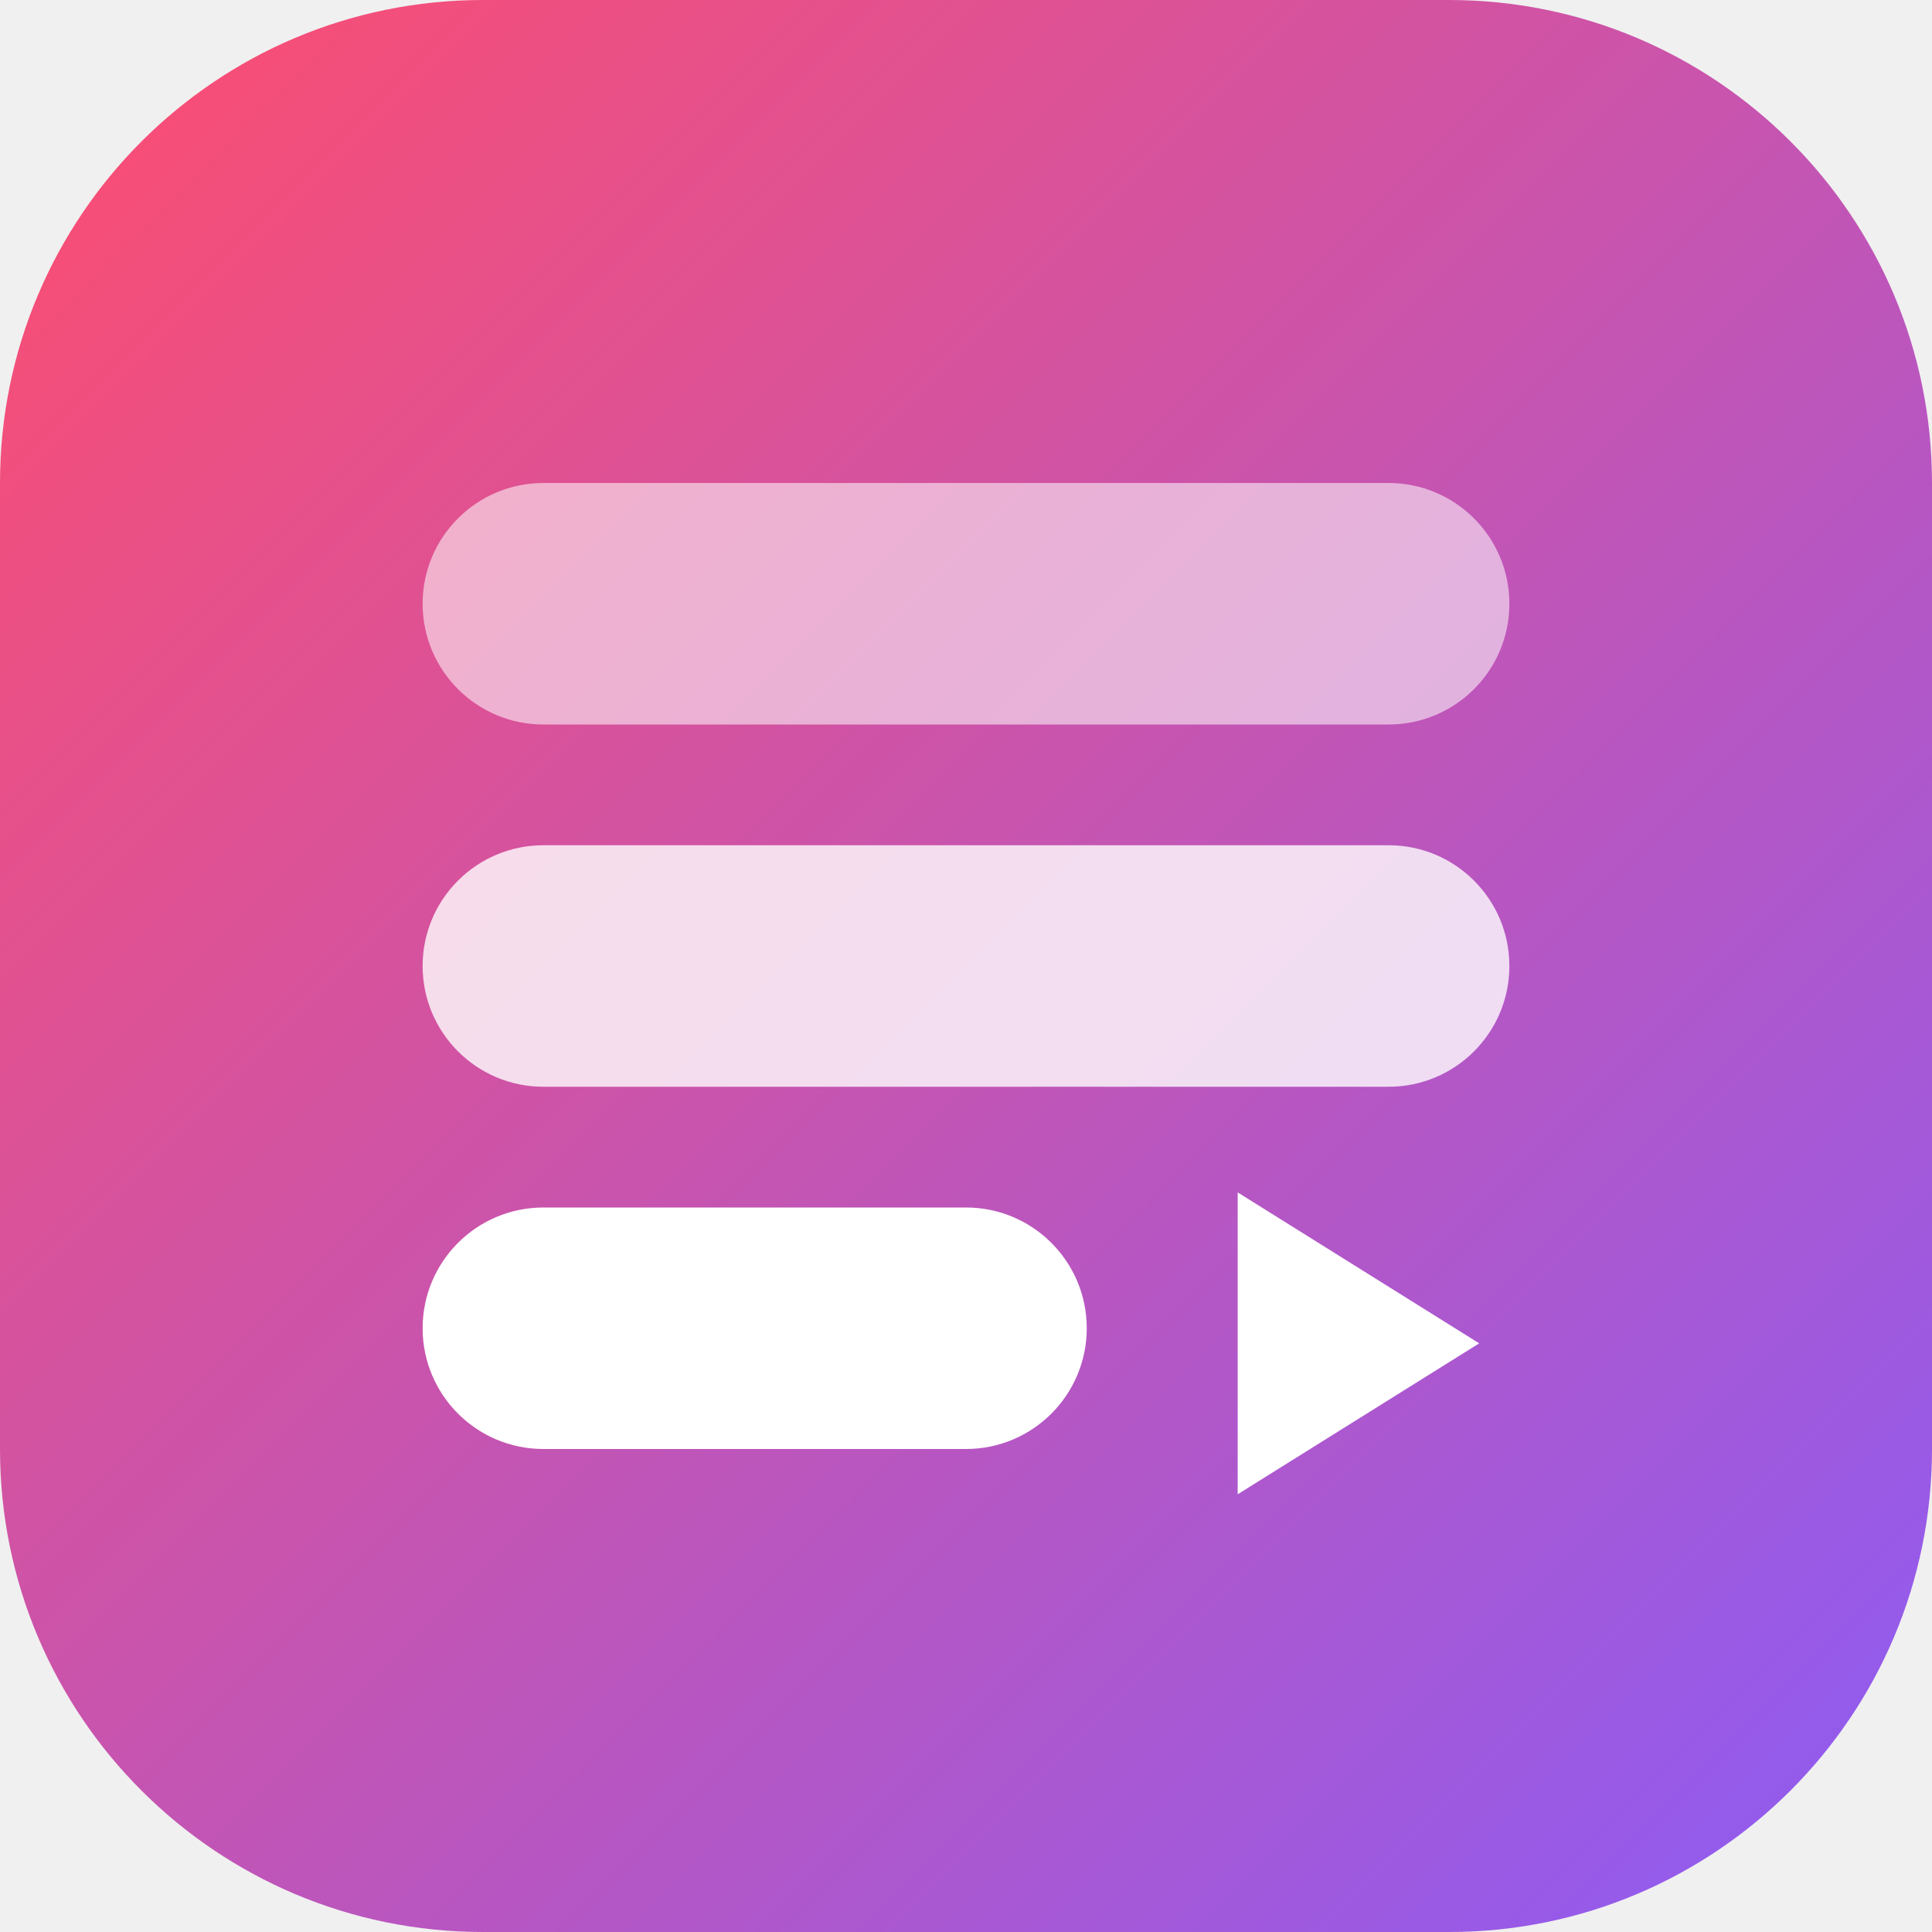
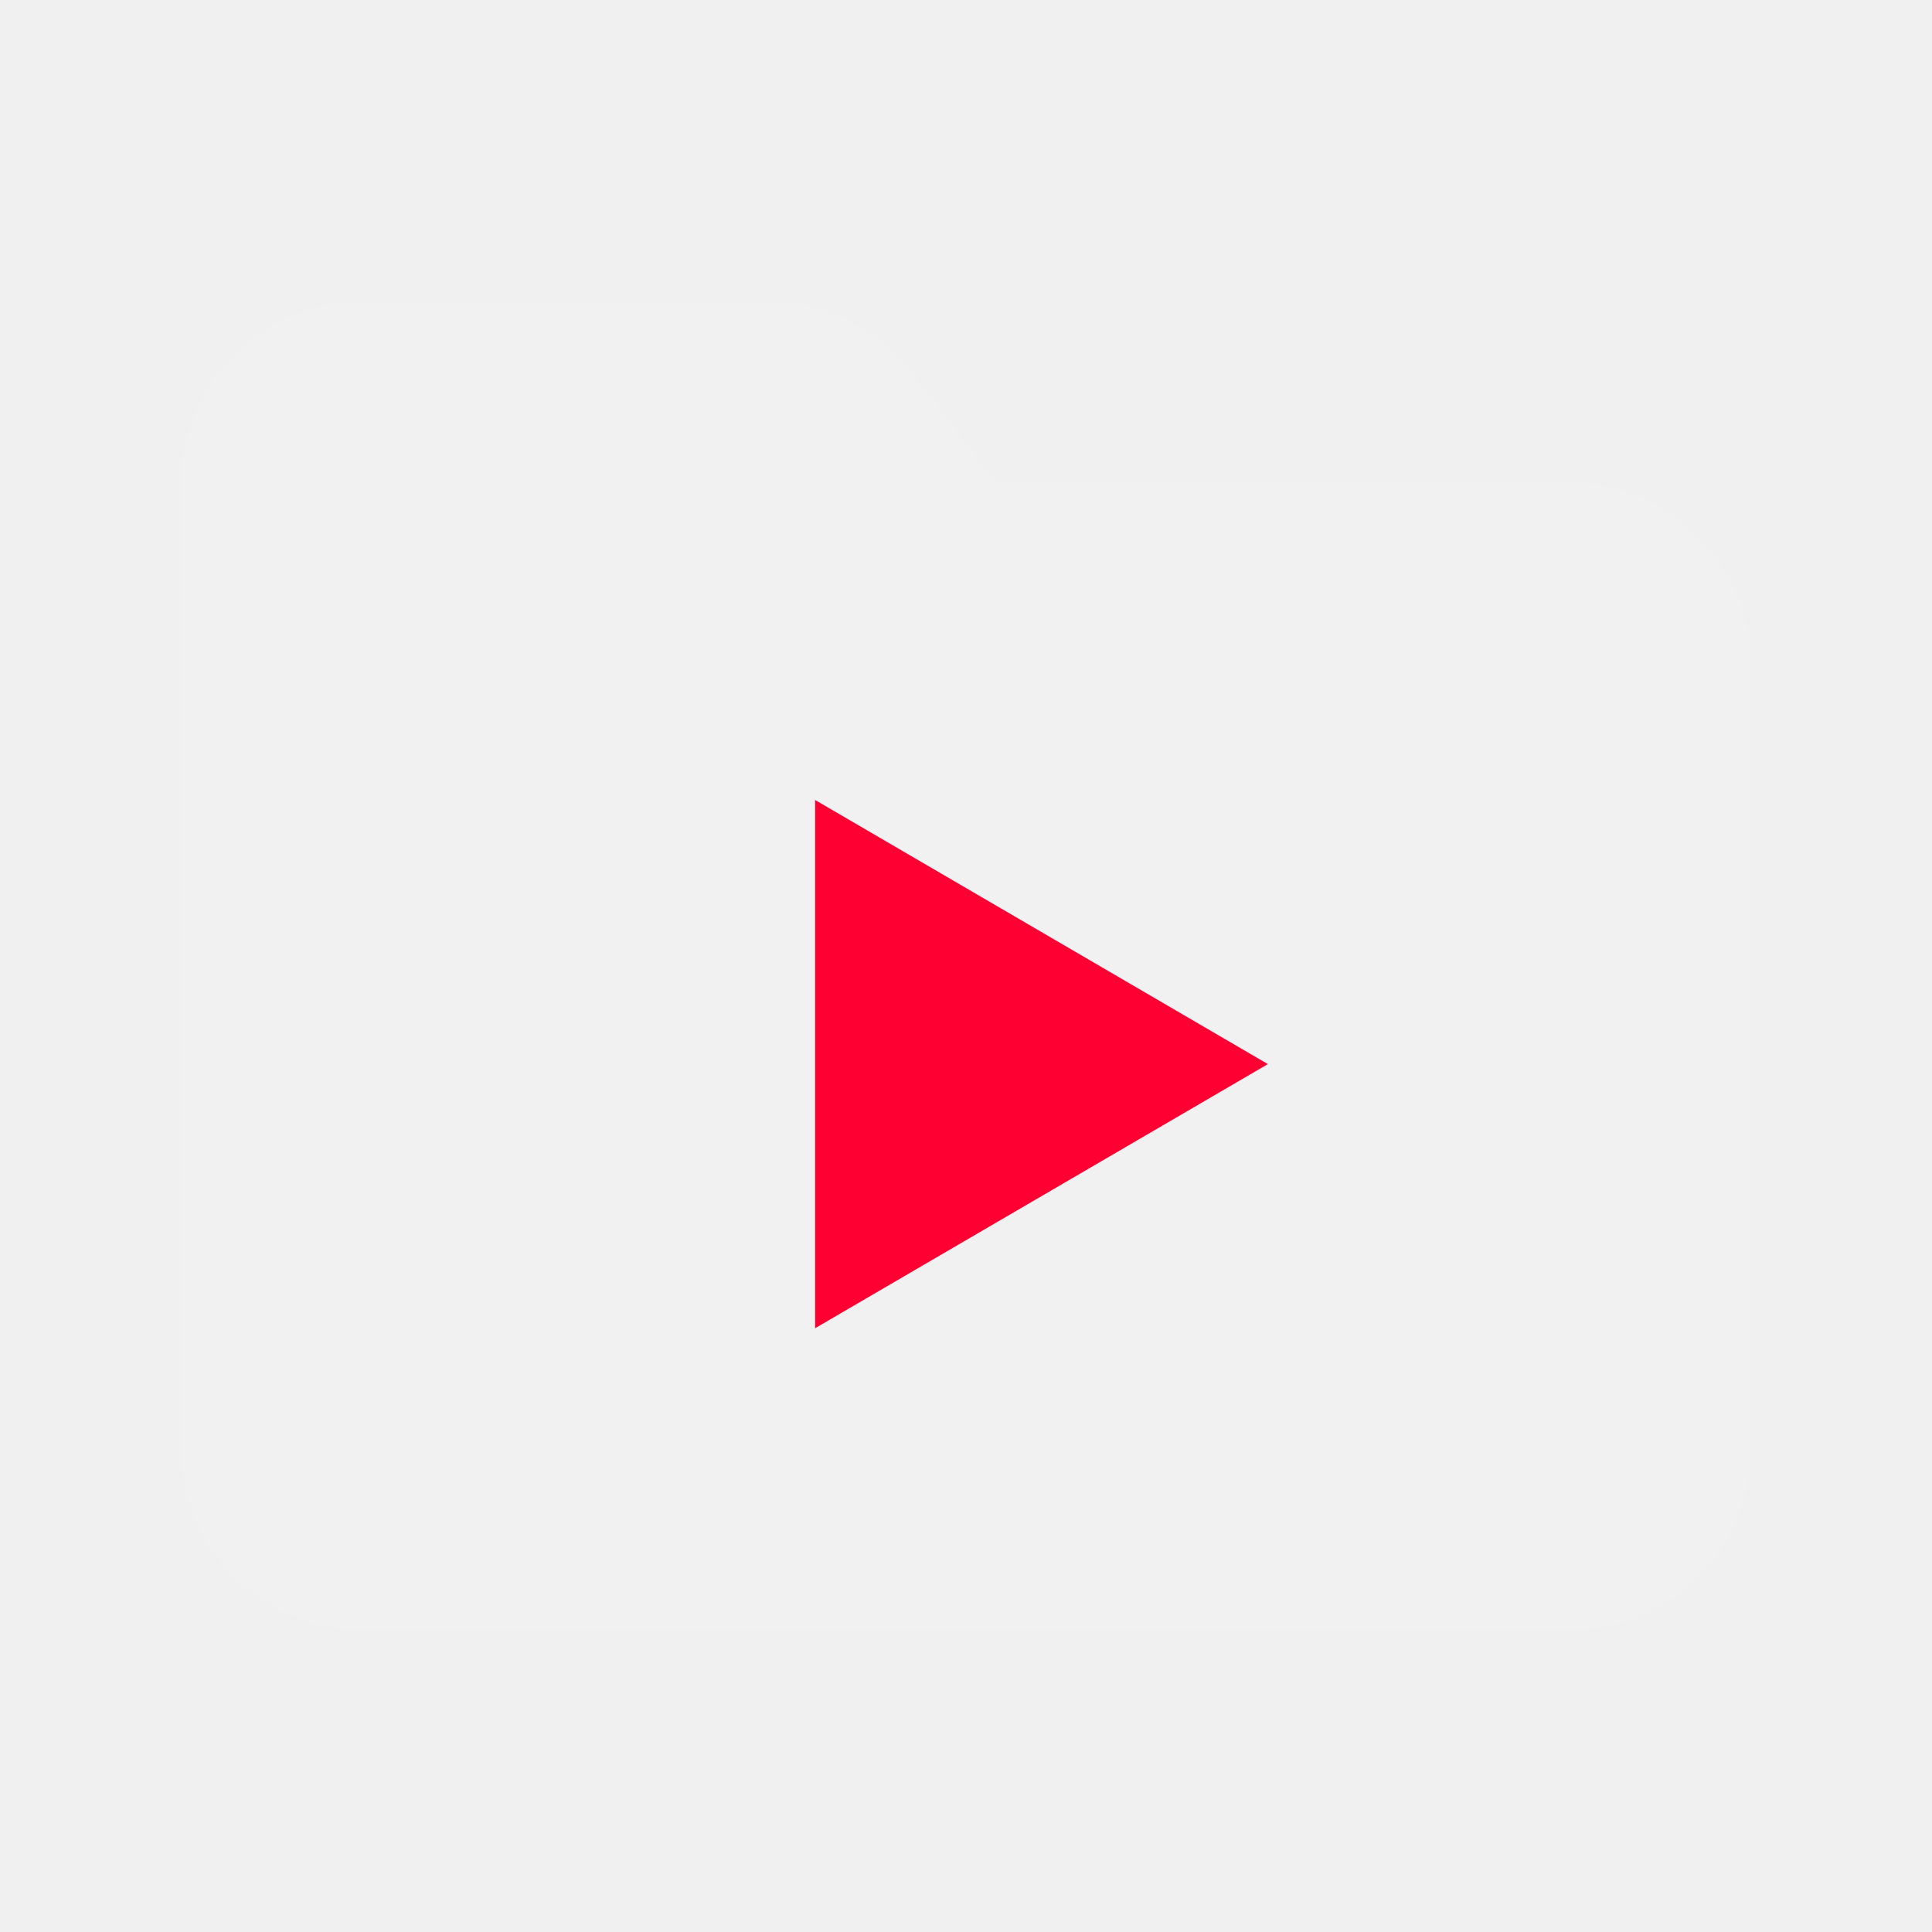
<svg xmlns="http://www.w3.org/2000/svg" viewBox="0 0 64 64">
-   <defs>
-     <linearGradient id="g" x1="0" y1="0" x2="1" y2="1">
-       <stop offset="0" stop-color="#ff4d6d" />
-       <stop offset="1" stop-color="#8b5cf6" />
-     </linearGradient>
-   </defs>
-   <rect width="64" height="64" rx="16" fill="url(#g)" />
-   <rect x="14" y="16" width="36" height="8" rx="4" fill="#fff" opacity=".55" />
-   <rect x="14" y="28" width="36" height="8" rx="4" fill="#fff" opacity=".8" />
-   <rect x="14" y="40" width="22" height="8" rx="4" fill="#fff" />
-   <path d="M41 39.5v10l8-5z" fill="#fff" />
+   <path d="M6 16a6 6 0 0 1 6-6h13.5a6 6 0 0 1 4.6 2.2L33 16h19a6 6 0 0 1 6 6v26a6 6 0 0 1-6 6H12a6 6 0 0 1-6-6z" fill="#f1f1f1" />
+   <path d="M27 26.5v17.5l15-8.75z" fill="#ff0033" />
</svg>
